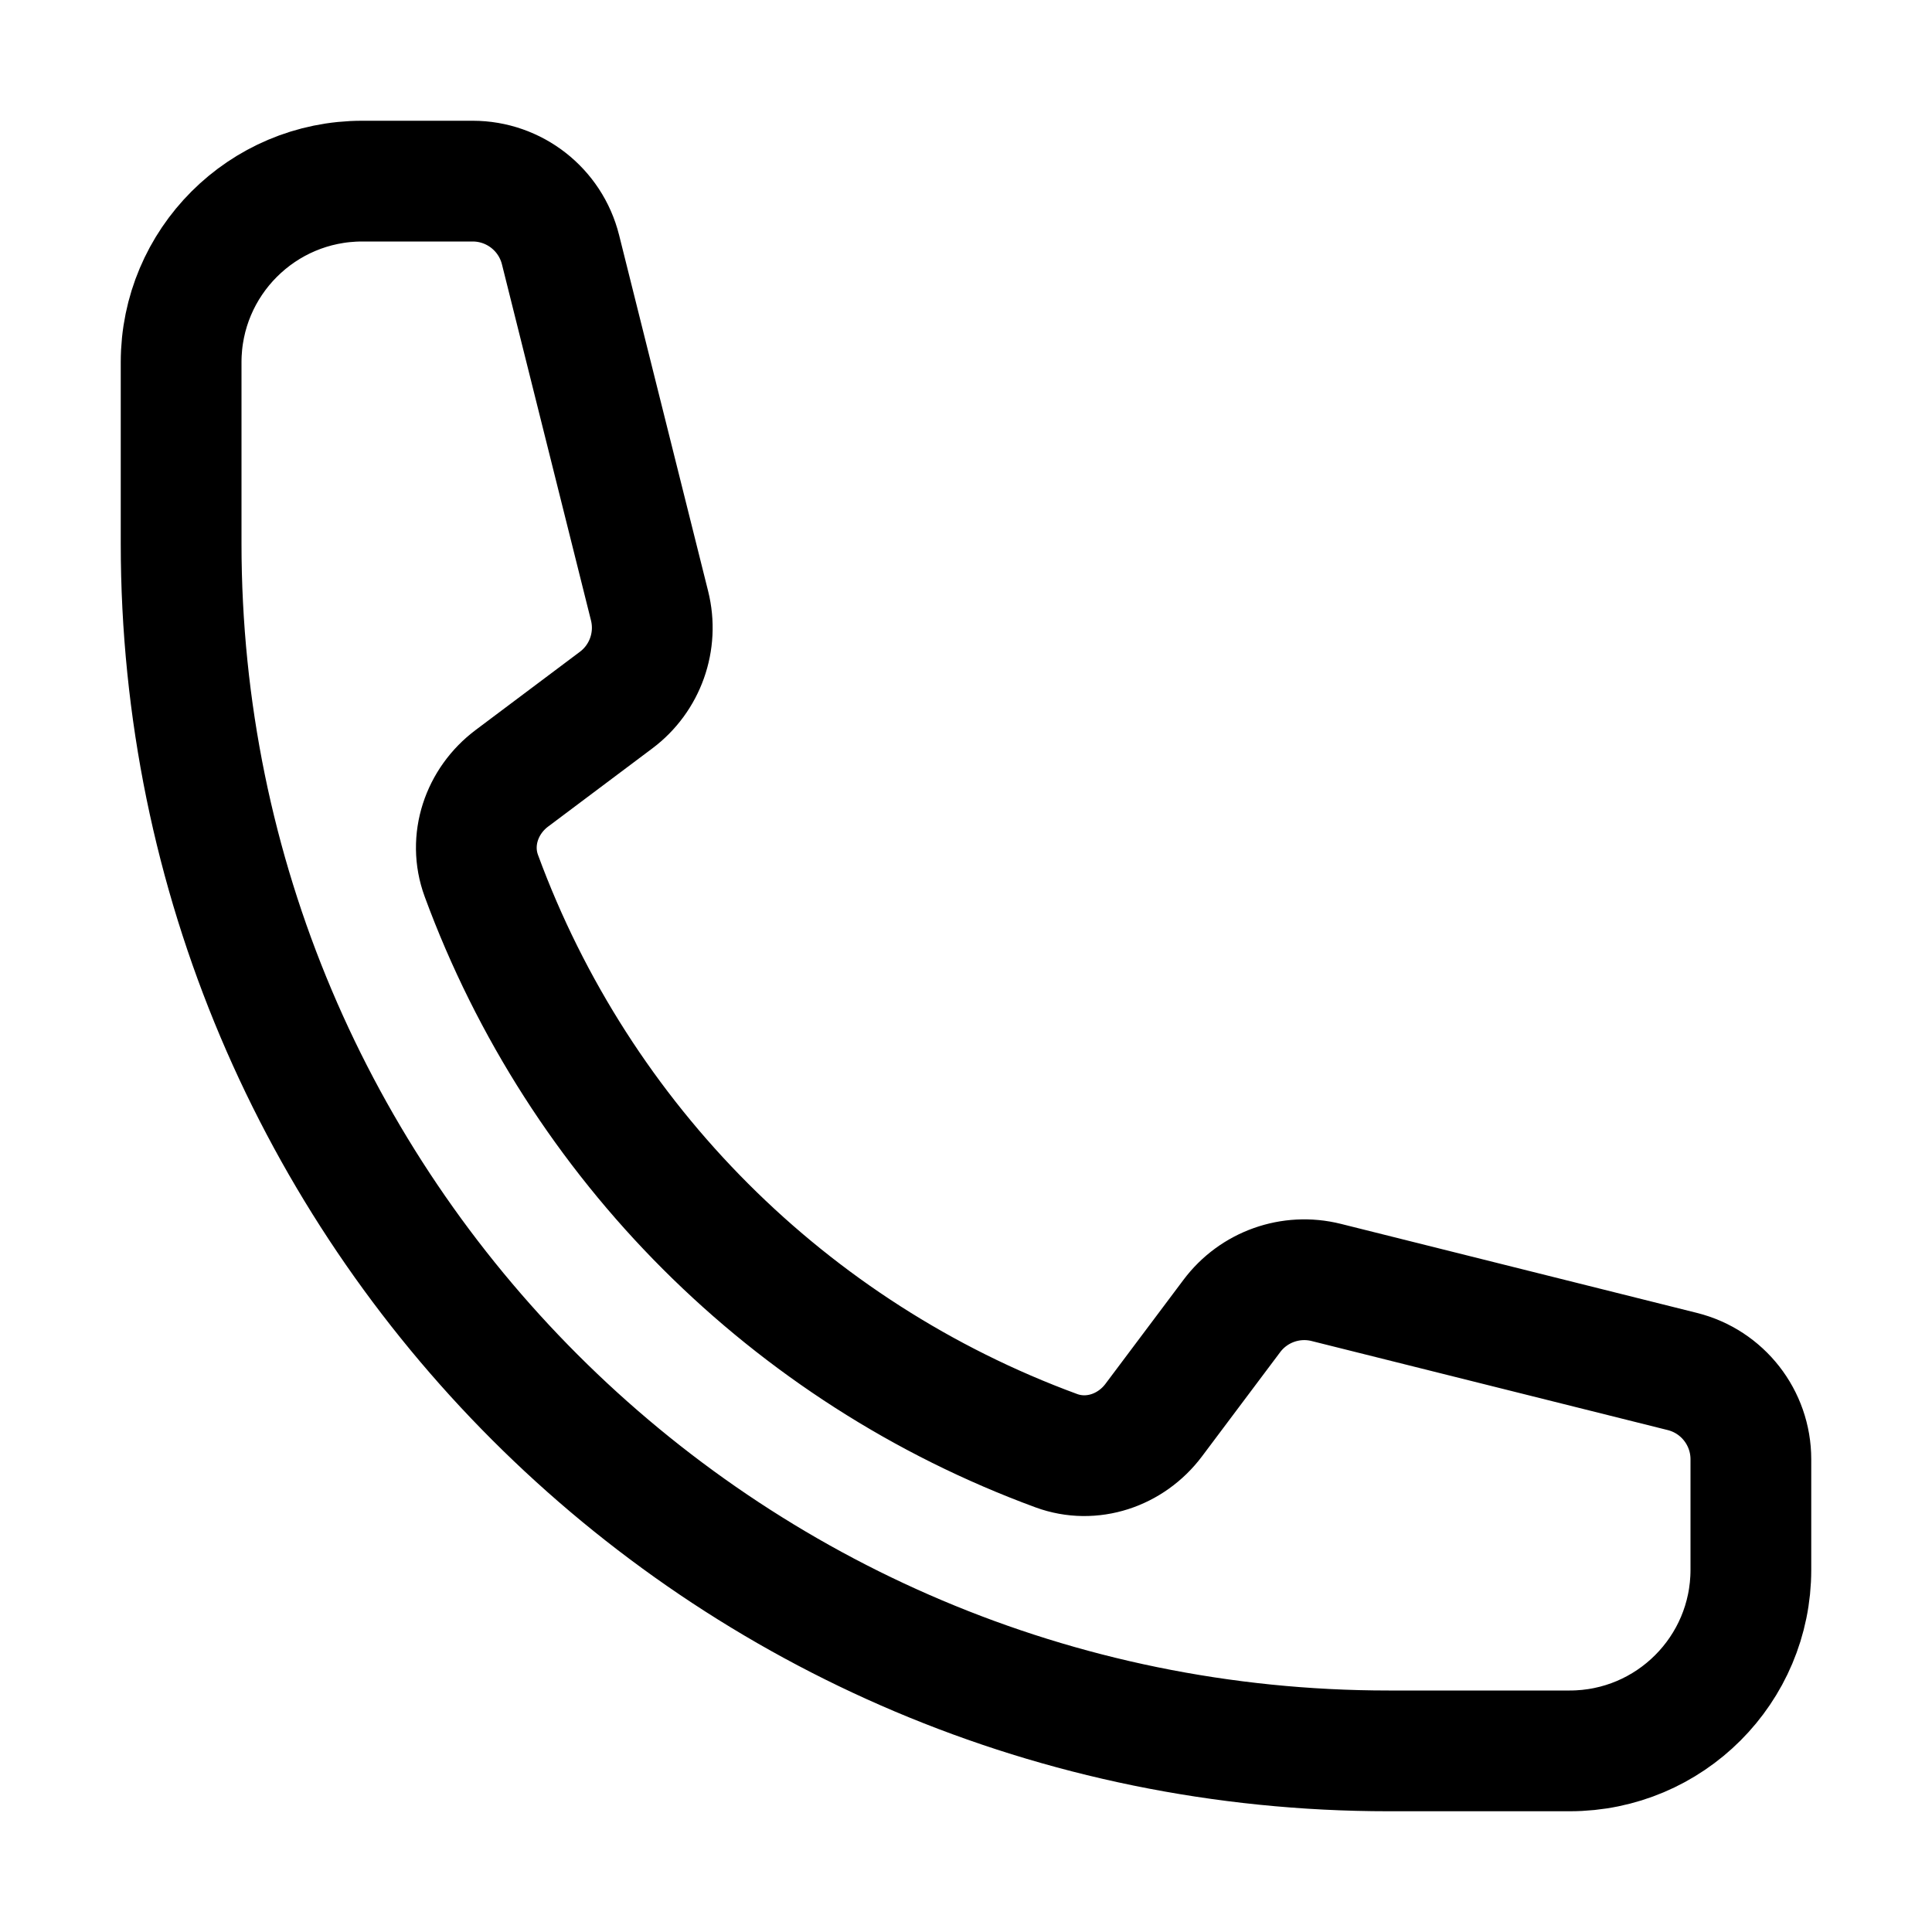
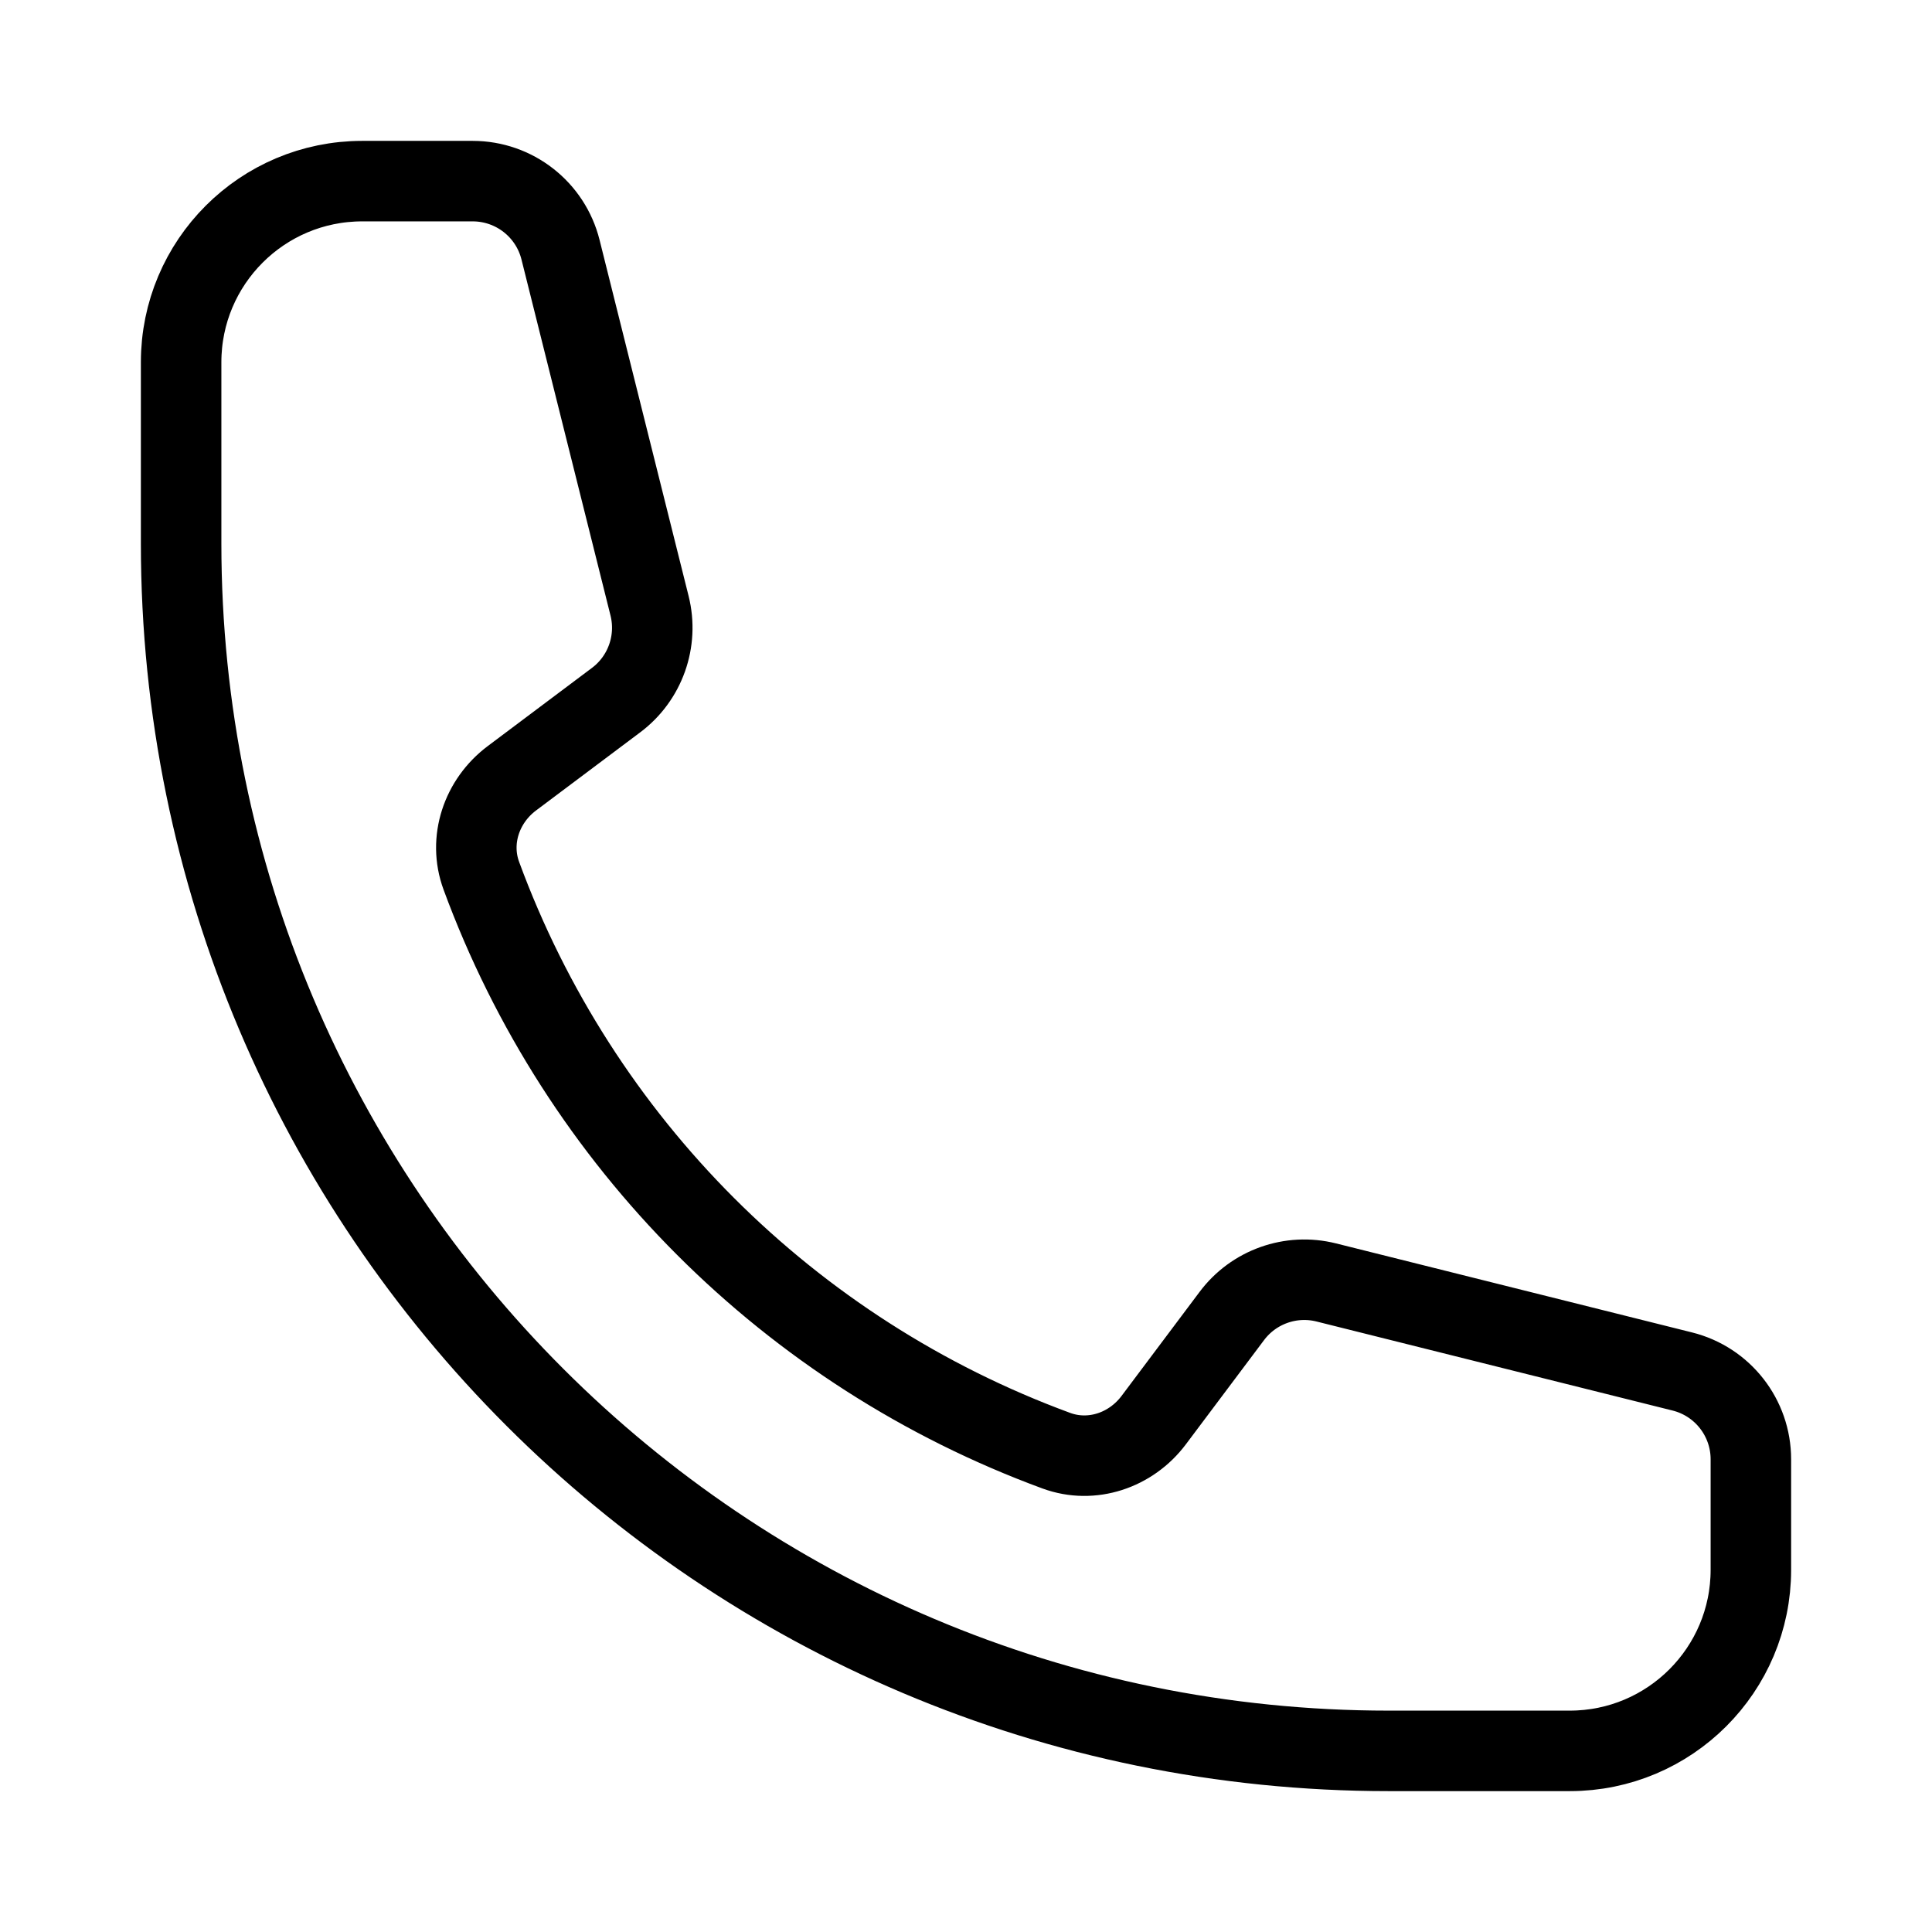
- <svg xmlns="http://www.w3.org/2000/svg" fill="none" viewBox="0 0 24 24" stroke-width="1.5" stroke="currentColor" className="w-6 h-6">
-   <path stroke-linecap="round" stroke-linejoin="round" d="M2.25 6.75c0 8.284 6.716 15 15 15h2.25a2.25 2.25 0 002.25-2.25v-1.372c0-.516-.351-.966-.852-1.091l-4.423-1.106c-.44-.11-.902.055-1.173.417l-.97 1.293c-.282.376-.769.542-1.21.38a12.035 12.035 0 01-7.143-7.143c-.162-.441.004-.928.38-1.21l1.293-.97c.363-.271.527-.734.417-1.173L6.963 3.102a1.125 1.125 0 00-1.091-.852H4.5A2.25 2.25 0 002.25 4.5v2.25z" />
+ <svg xmlns="http://www.w3.org/2000/svg" fill="none" viewBox="0 0 24 24" strokeWidth="1.5" stroke="currentColor" className="w-6 h-6">
+   <path strokeLinecap="round" strokeLinejoin="round" d="M2.25 6.75c0 8.284 6.716 15 15 15h2.25a2.25 2.25 0 002.25-2.25v-1.372c0-.516-.351-.966-.852-1.091l-4.423-1.106c-.44-.11-.902.055-1.173.417l-.97 1.293c-.282.376-.769.542-1.21.38a12.035 12.035 0 01-7.143-7.143c-.162-.441.004-.928.38-1.21l1.293-.97c.363-.271.527-.734.417-1.173L6.963 3.102a1.125 1.125 0 00-1.091-.852H4.5A2.25 2.25 0 002.25 4.5v2.25z" />
</svg>
